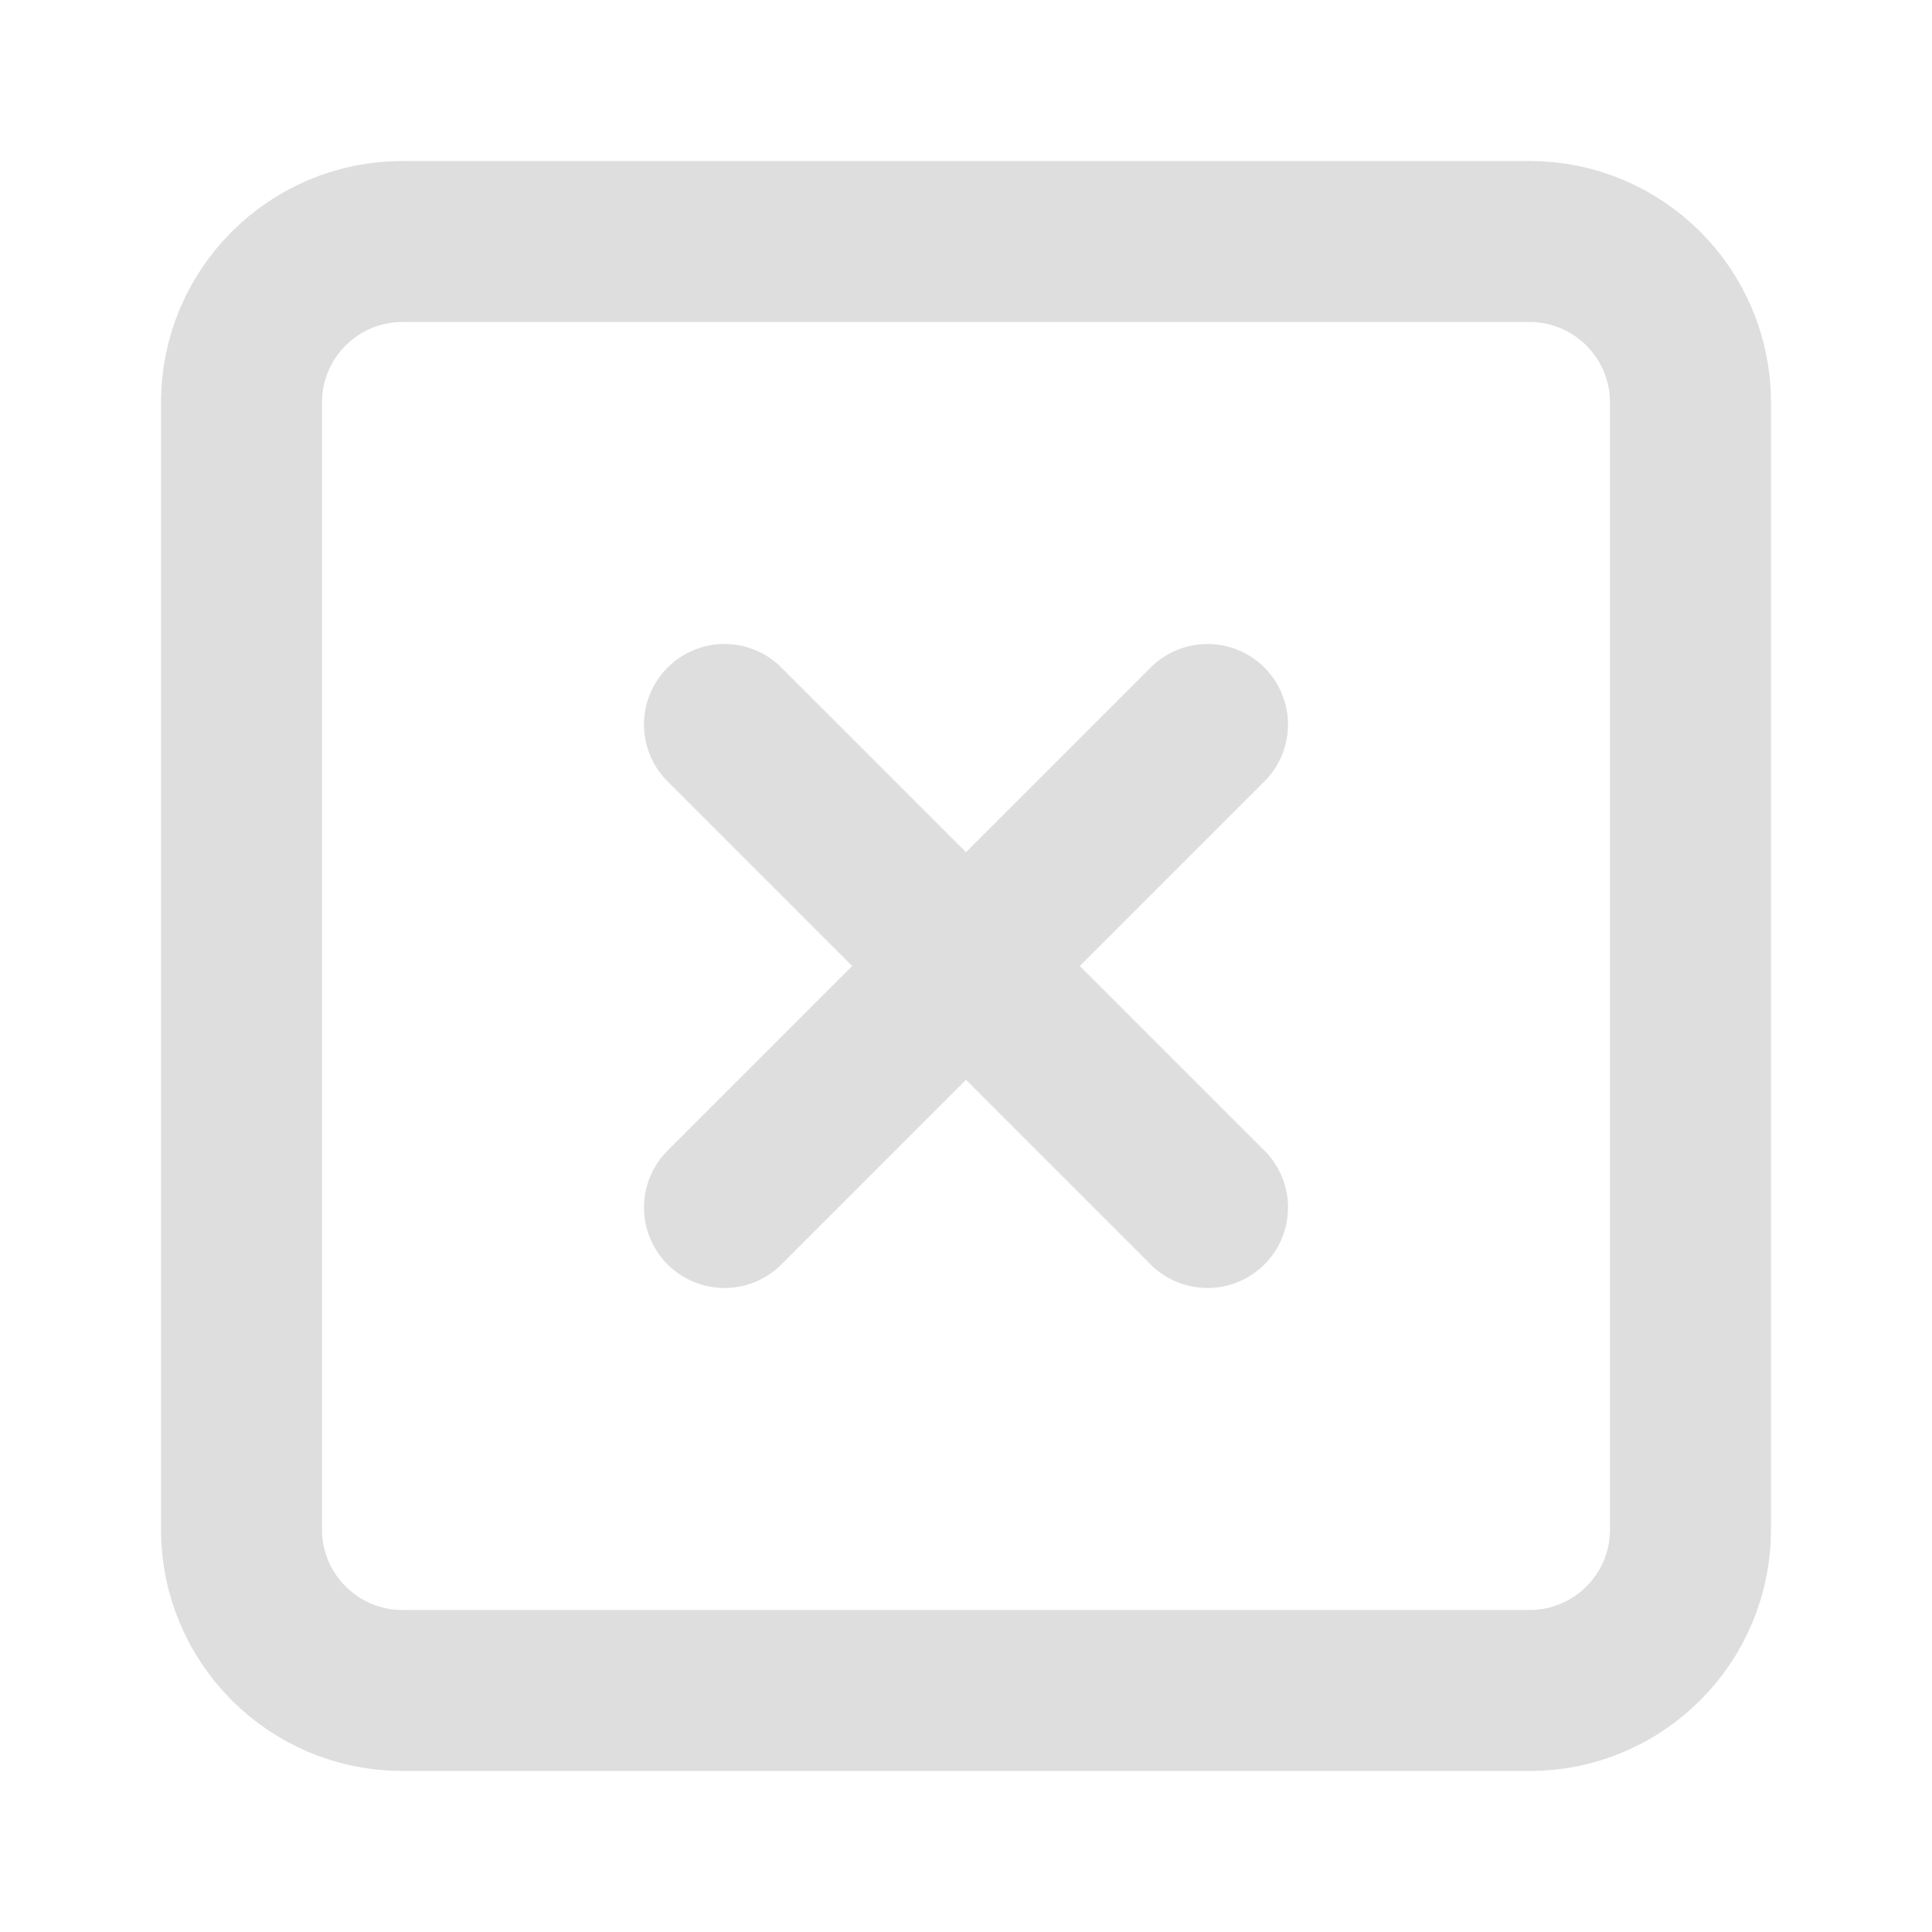
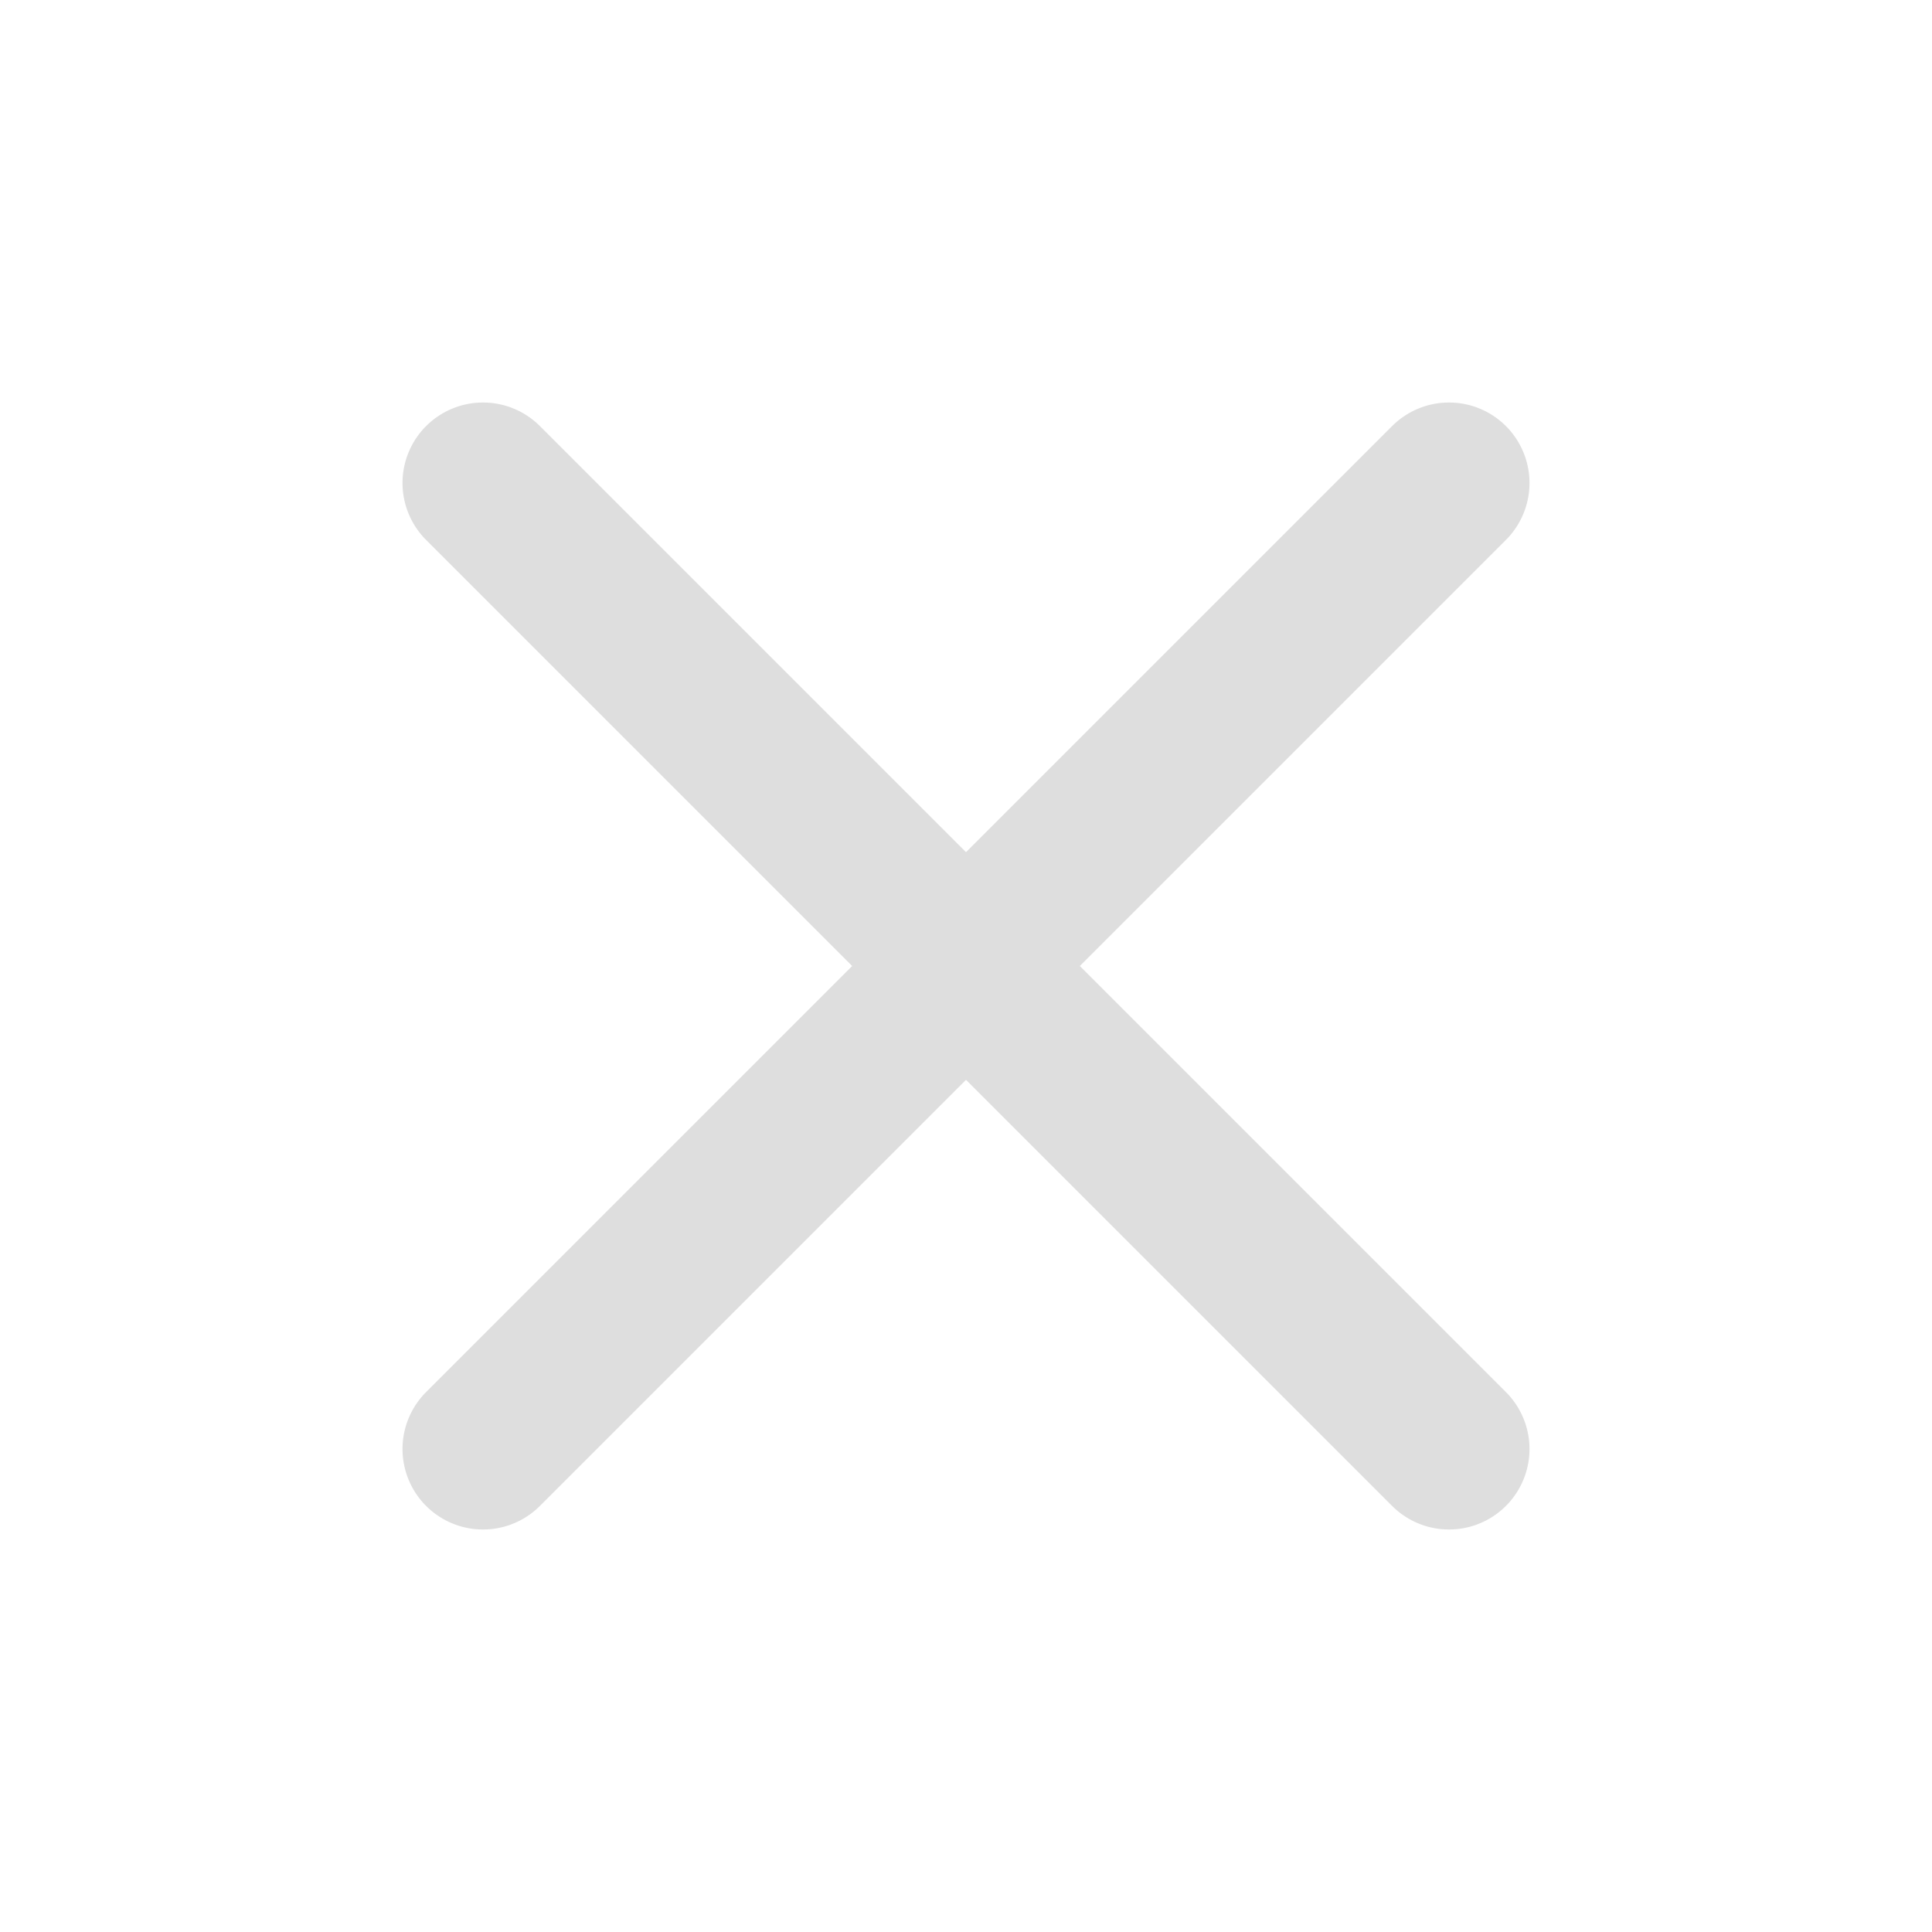
<svg xmlns="http://www.w3.org/2000/svg" width="48" height="48" viewBox="0 0 48 48" fill="none">
-   <path d="M18 18L30 30M30 18L18 30M10 6H38C40.209 6 42 7.791 42 10V38C42 40.209 40.209 42 38 42H10C7.791 42 6 40.209 6 38V10C6 7.791 7.791 6 10 6Z" stroke="#DEDEDE" stroke-width="4" stroke-linecap="round" stroke-linejoin="round" />
+   <path d="M36 12L12 36M12 12L36 36" stroke="#DEDEDE" stroke-width="4" stroke-linecap="round" stroke-linejoin="round" />
</svg>
